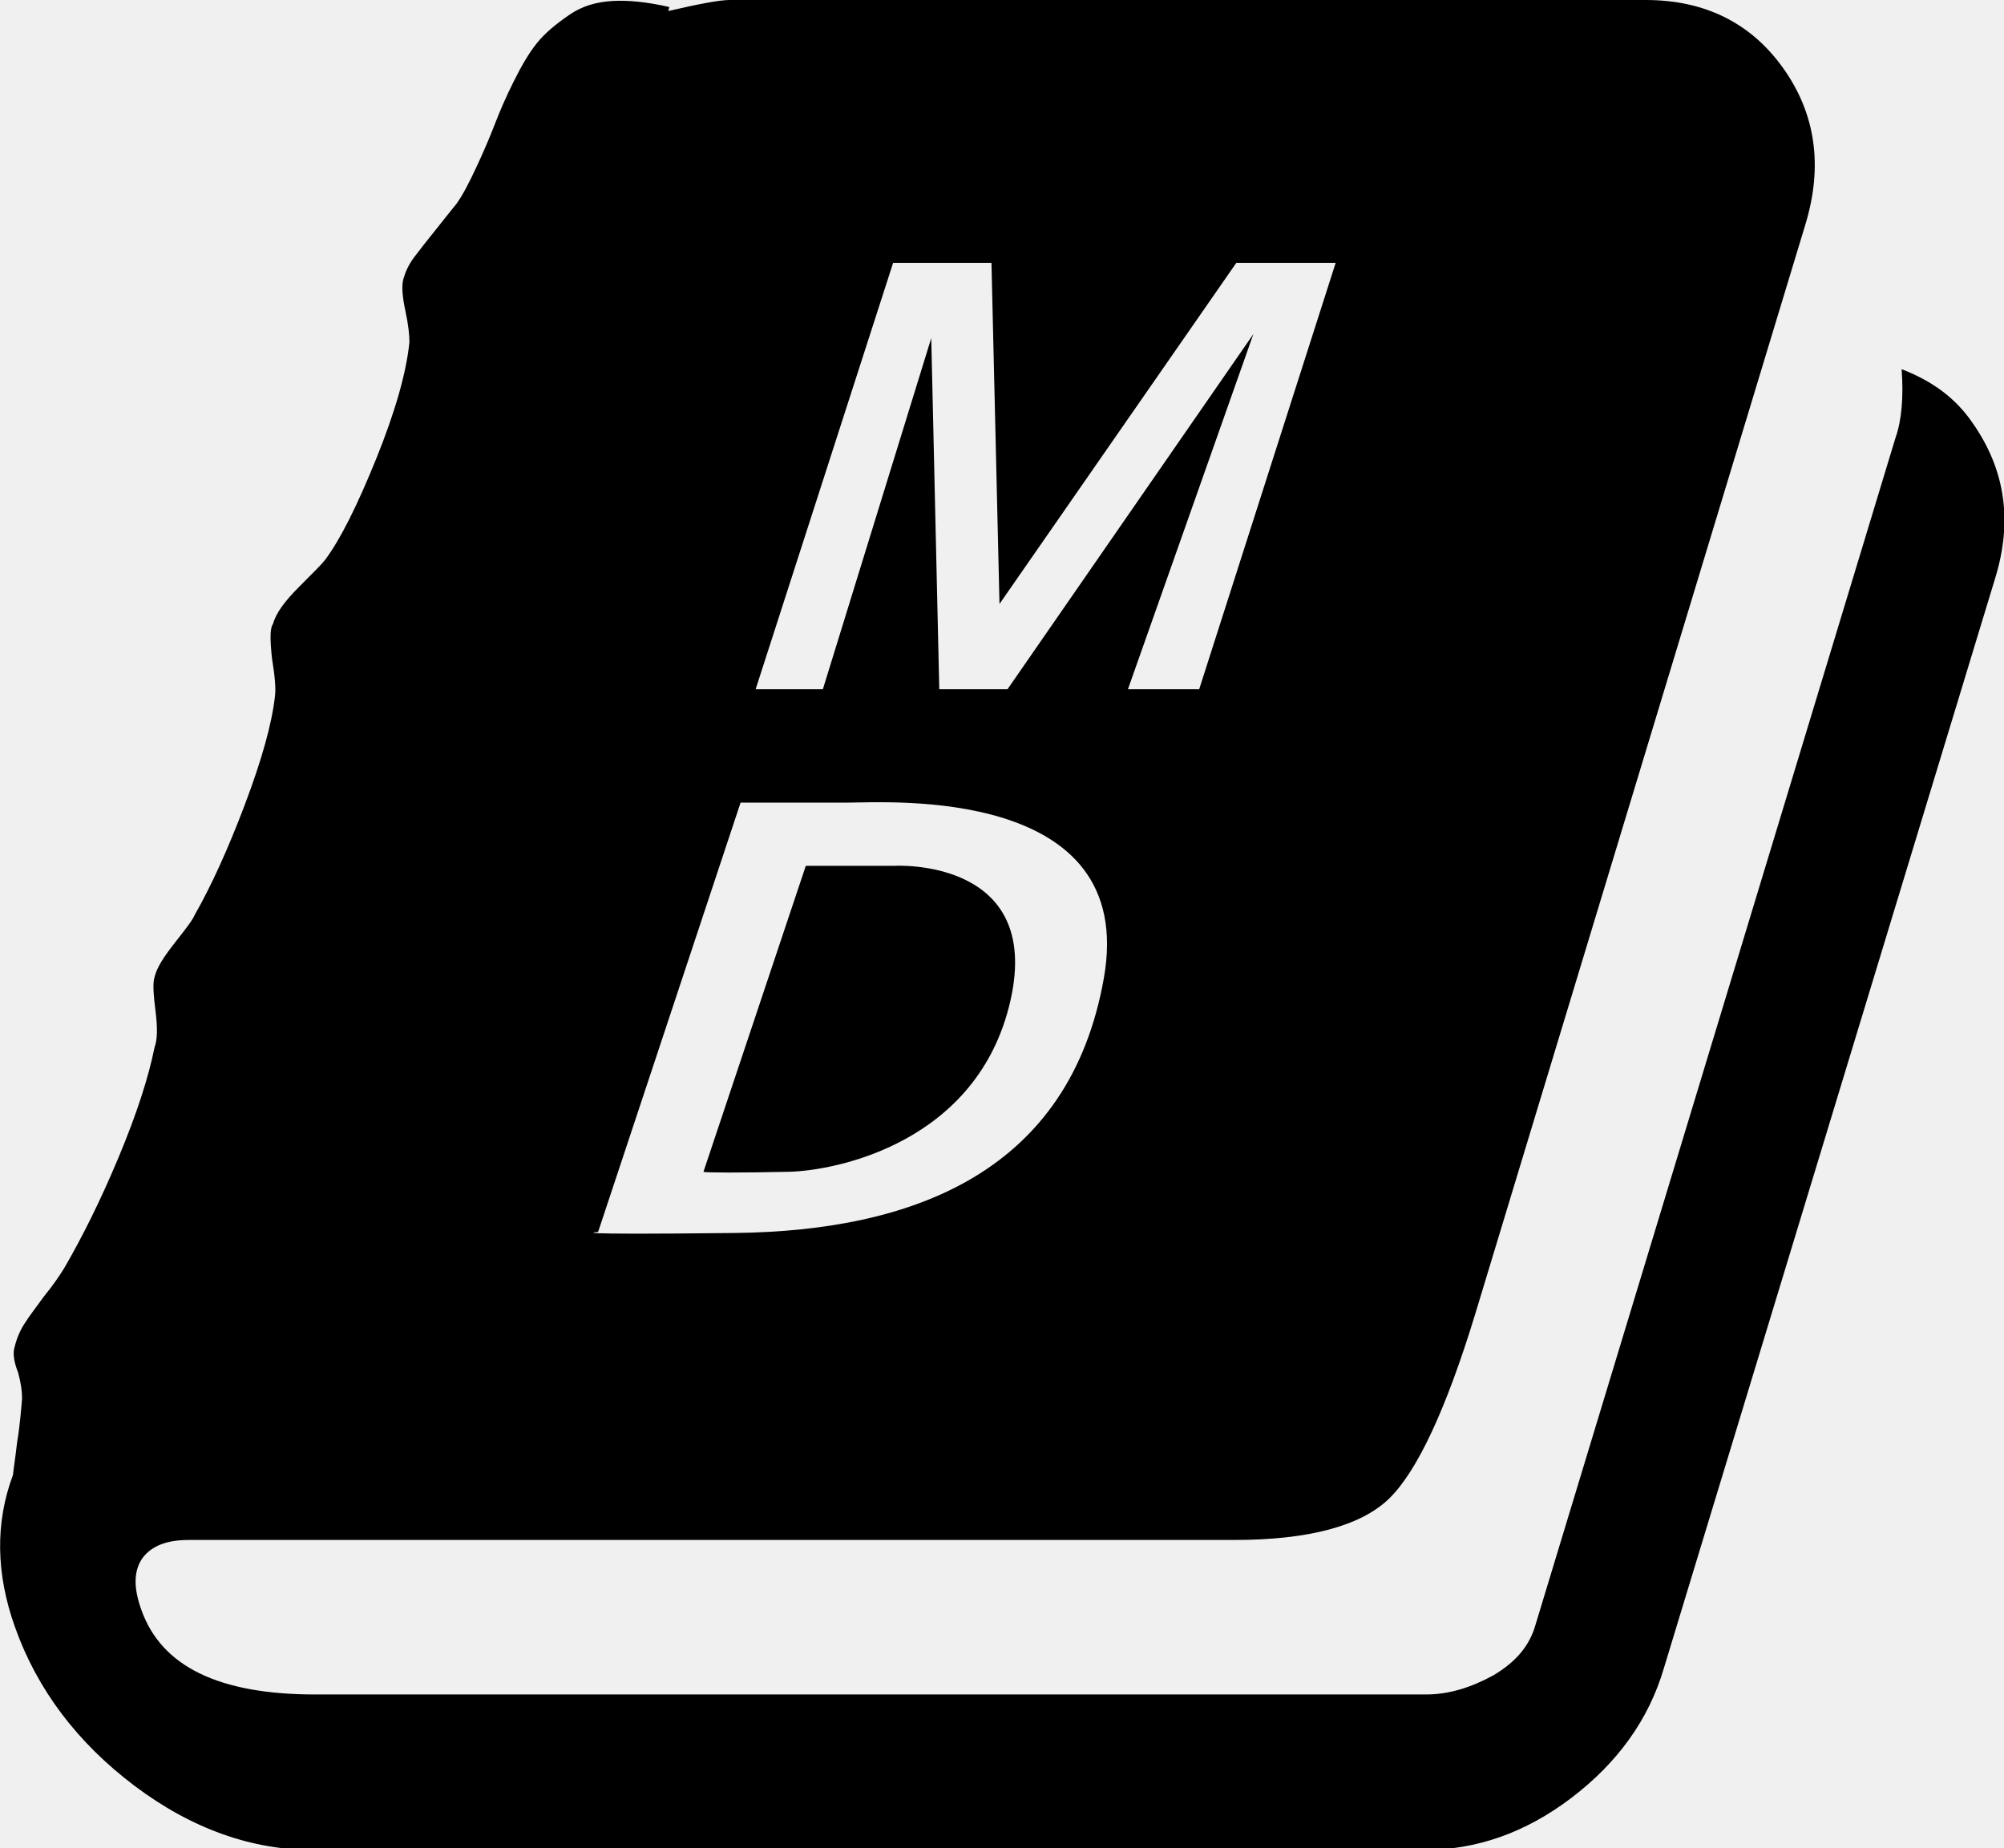
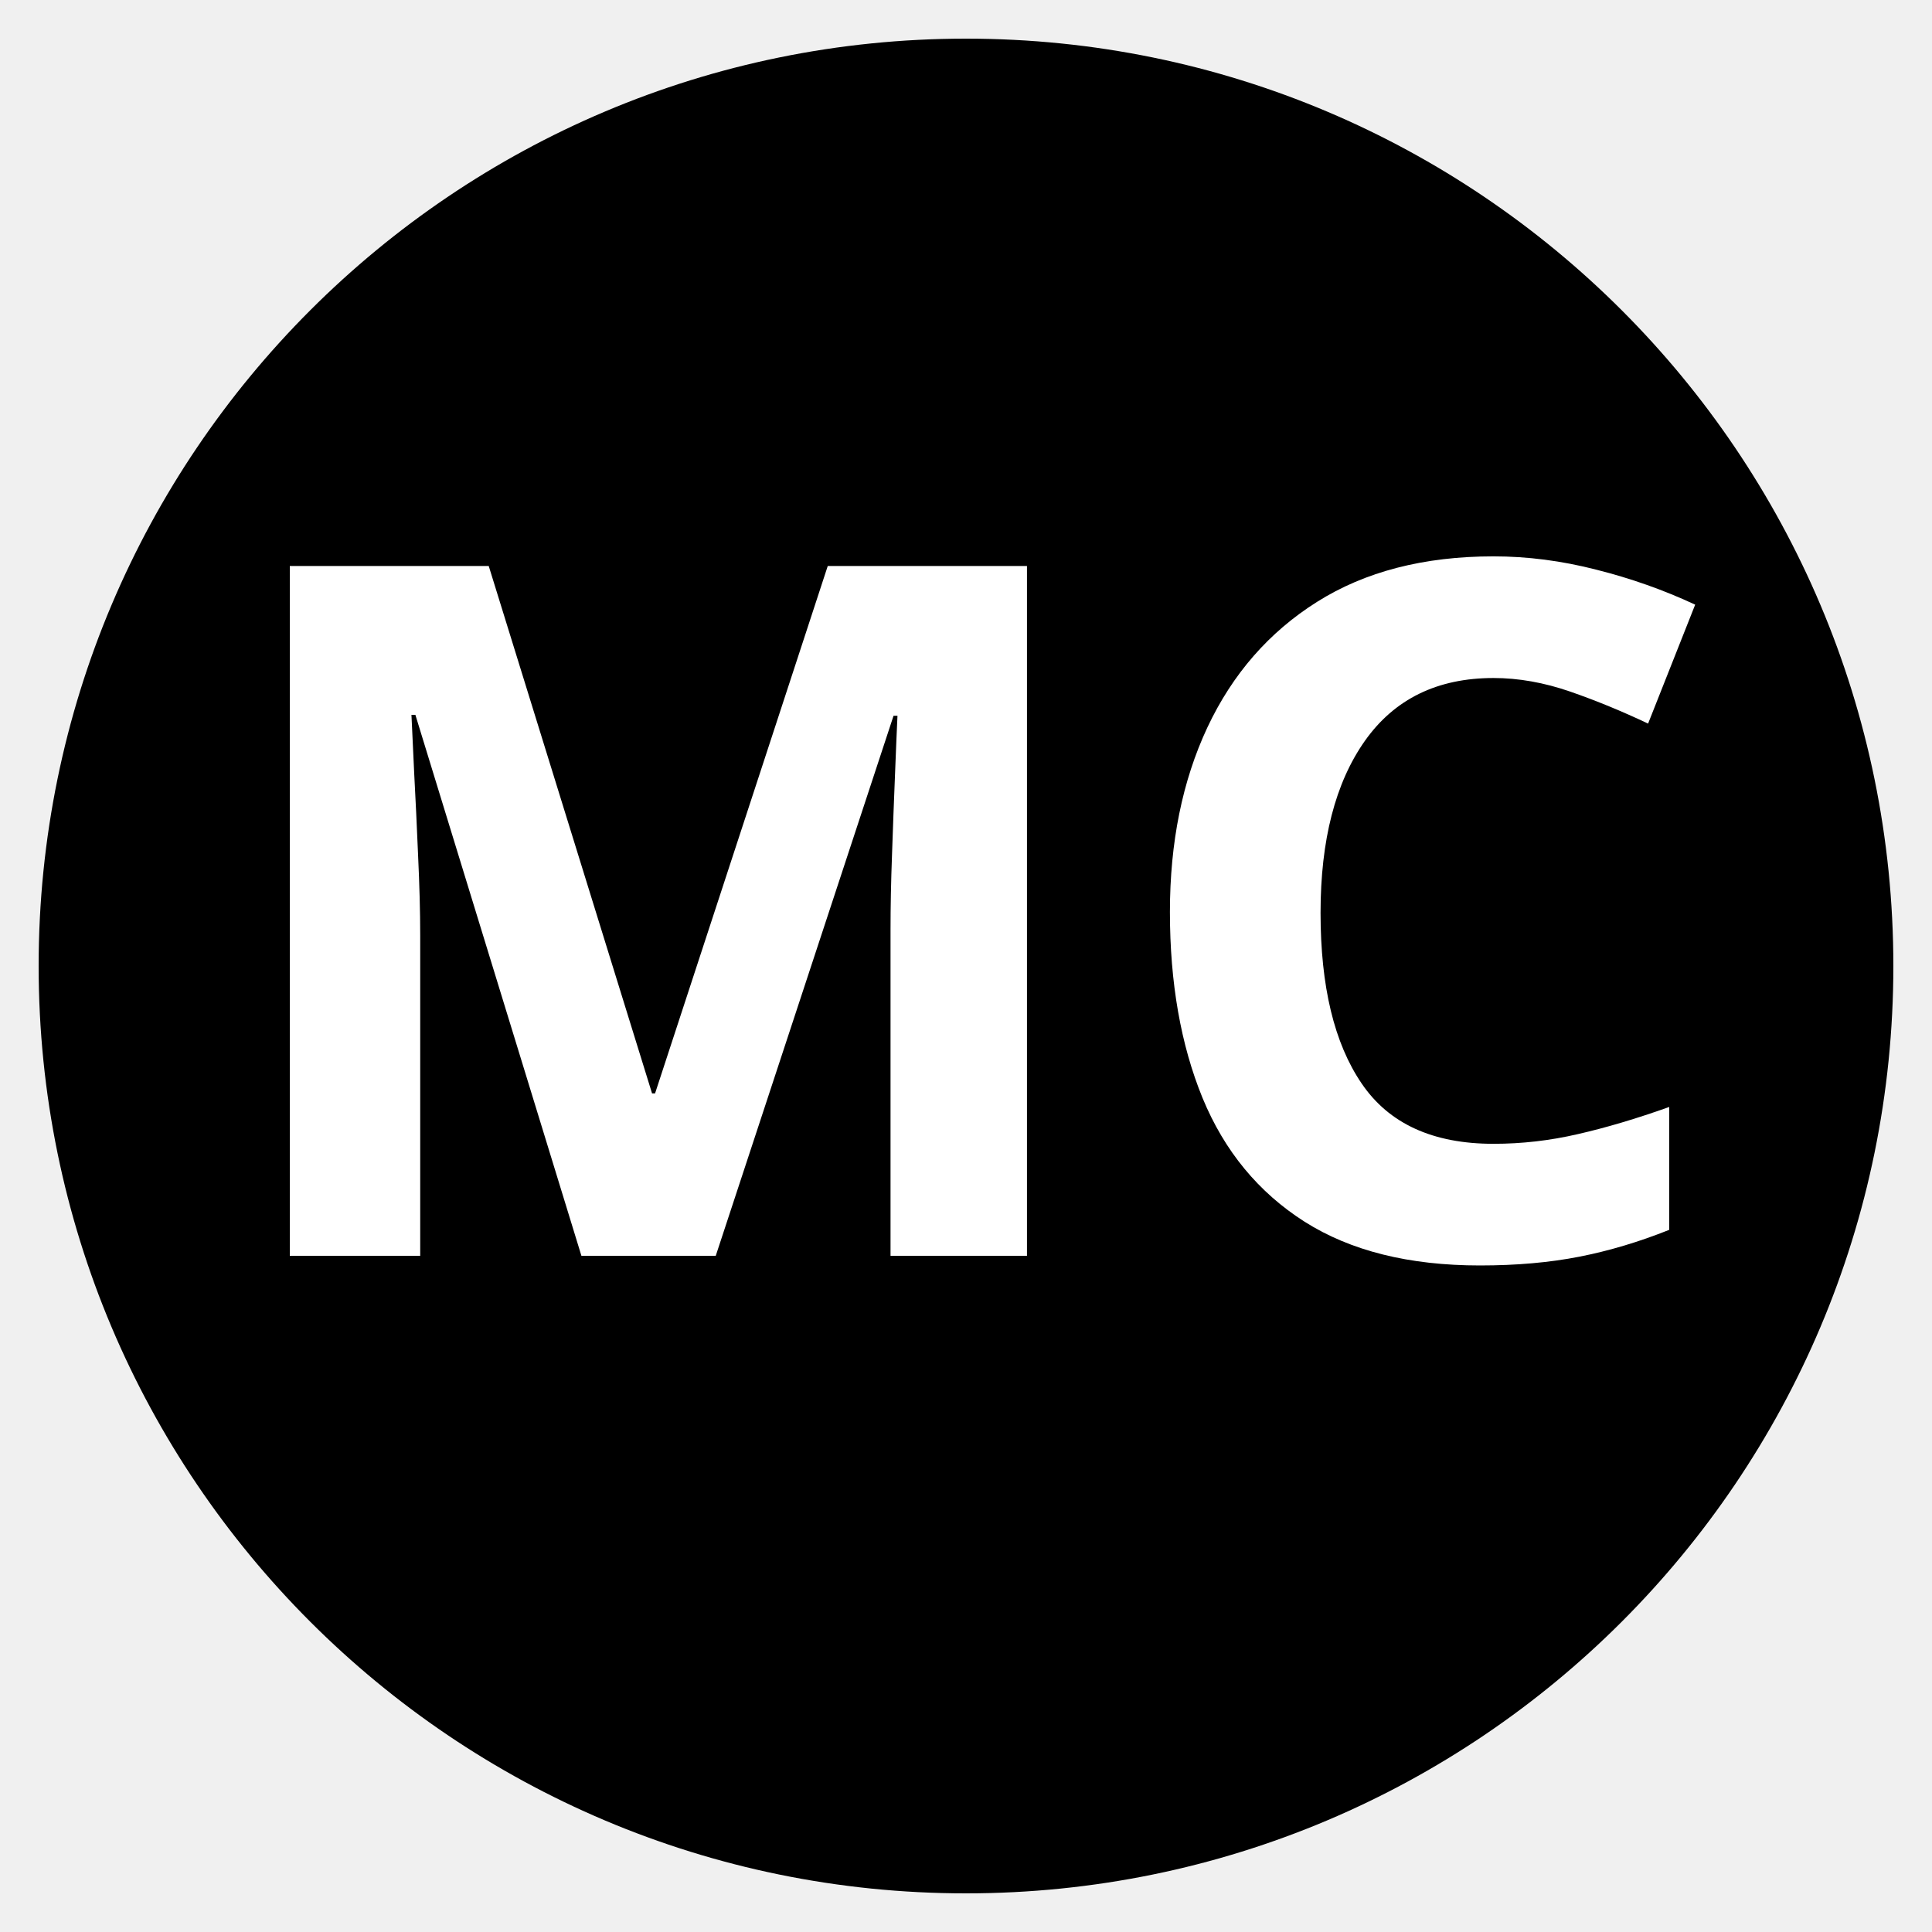
- <svg xmlns="http://www.w3.org/2000/svg" viewBox="0 0 199.7 184.2">
-   <style>
-     @media (prefers-color-scheme: dark) {
-       svg { fill: white; }
-     }
-   </style>
-   <path d="M189.5,36.8c0.2,2.8,0,5.1-0.6,6.8L153,162c-0.6,2.1-2,3.7-4.2,5c-2.2,1.2-4.4,1.9-6.7,1.9H31.4c-9.6,0-15.3-2.8-17.3-8.4   c-0.8-2.2-0.8-3.9,0.1-5.2c0.9-1.2,2.4-1.8,4.6-1.8H123c7.4,0,12.6-1.4,15.4-4.1s5.7-8.9,8.6-18.4l32.9-108.6   c1.8-5.9,1-11.1-2.2-15.6S169.9,0,164,0H72.7c-1,0-3.1,0.4-6.1,1.1l0.1-0.4C64.5,0.2,62.6,0,61,0.1s-3,0.5-4.3,1.4   c-1.3,0.9-2.4,1.8-3.2,2.8S52,6.5,51.2,8.1c-0.8,1.6-1.4,3-1.9,4.3s-1.1,2.7-1.8,4.2c-0.7,1.5-1.3,2.7-2,3.7c-0.5,0.6-1.2,1.5-2,2.5   s-1.6,2-2.2,2.8s-0.9,1.5-1.1,2.2c-0.2,0.7-0.1,1.8,0.2,3.2c0.3,1.4,0.4,2.4,0.4,3.1c-0.3,3-1.4,6.9-3.3,11.6   c-1.9,4.7-3.6,8.1-5.1,10.1c-0.3,0.4-1.2,1.3-2.6,2.7c-1.4,1.4-2.3,2.6-2.6,3.7c-0.3,0.4-0.3,1.5-0.1,3.4c0.3,1.8,0.4,3.1,0.3,3.8   c-0.3,2.7-1.3,6.3-3,10.8c-1.7,4.5-3.4,8.2-5,11c-0.2,0.5-0.9,1.4-2,2.8c-1.1,1.4-1.8,2.5-2,3.4c-0.2,0.6-0.1,1.8,0.1,3.4   c0.2,1.6,0.2,2.8-0.1,3.6c-0.6,3-1.8,6.7-3.6,11c-1.8,4.3-3.6,7.9-5.4,11c-0.5,0.8-1.1,1.7-2,2.8c-0.8,1.1-1.5,2-2,2.8   s-0.8,1.6-1,2.5c-0.1,0.5,0,1.3,0.4,2.3c0.3,1.1,0.4,1.9,0.4,2.6c-0.1,1.1-0.2,2.6-0.5,4.4c-0.2,1.8-0.4,2.9-0.4,3.2   c-1.8,4.8-1.7,9.9,0.2,15.2c2.2,6.2,6.2,11.5,11.9,15.8c5.7,4.3,11.7,6.4,17.8,6.4h110.7c5.2,0,10.1-1.7,14.7-5.2s7.7-7.8,9.2-12.9   l33-108.6c1.8-5.8,1-10.9-2.2-15.5C194.9,39.7,192.6,38,189.5,36.8z M59.6,122.8L73.8,80c0,0,7,0,10.8,0s28.8-1.7,25.4,17.5   c-3.4,19.2-18.8,25.2-36.8,25.4S59.6,122.8,59.6,122.8z M78.6,116.8c4.7-0.1,18.9-2.9,22.1-17.1S89.2,86.3,89.2,86.3l-8.9,0   l-10.2,30.5C70.2,116.9,74,116.9,78.6,116.8z M75.3,68.7L89,26.2h9.8l0.8,34l23.6-34h9.9l-13.6,42.5h-7.1l12.5-35.4l-24.5,35.4h-6.8   l-0.8-35L82,68.7H75.3z" />
+ <svg xmlns="http://www.w3.org/2000/svg" viewBox="0 0 100 100">
+   <circle cx="50" cy="50" r="48" fill="#000000" />
+   <text x="50" y="65" font-size="50" font-family="sans-serif" font-weight="bold" fill="white" text-anchor="middle">MC</text>
</svg>
